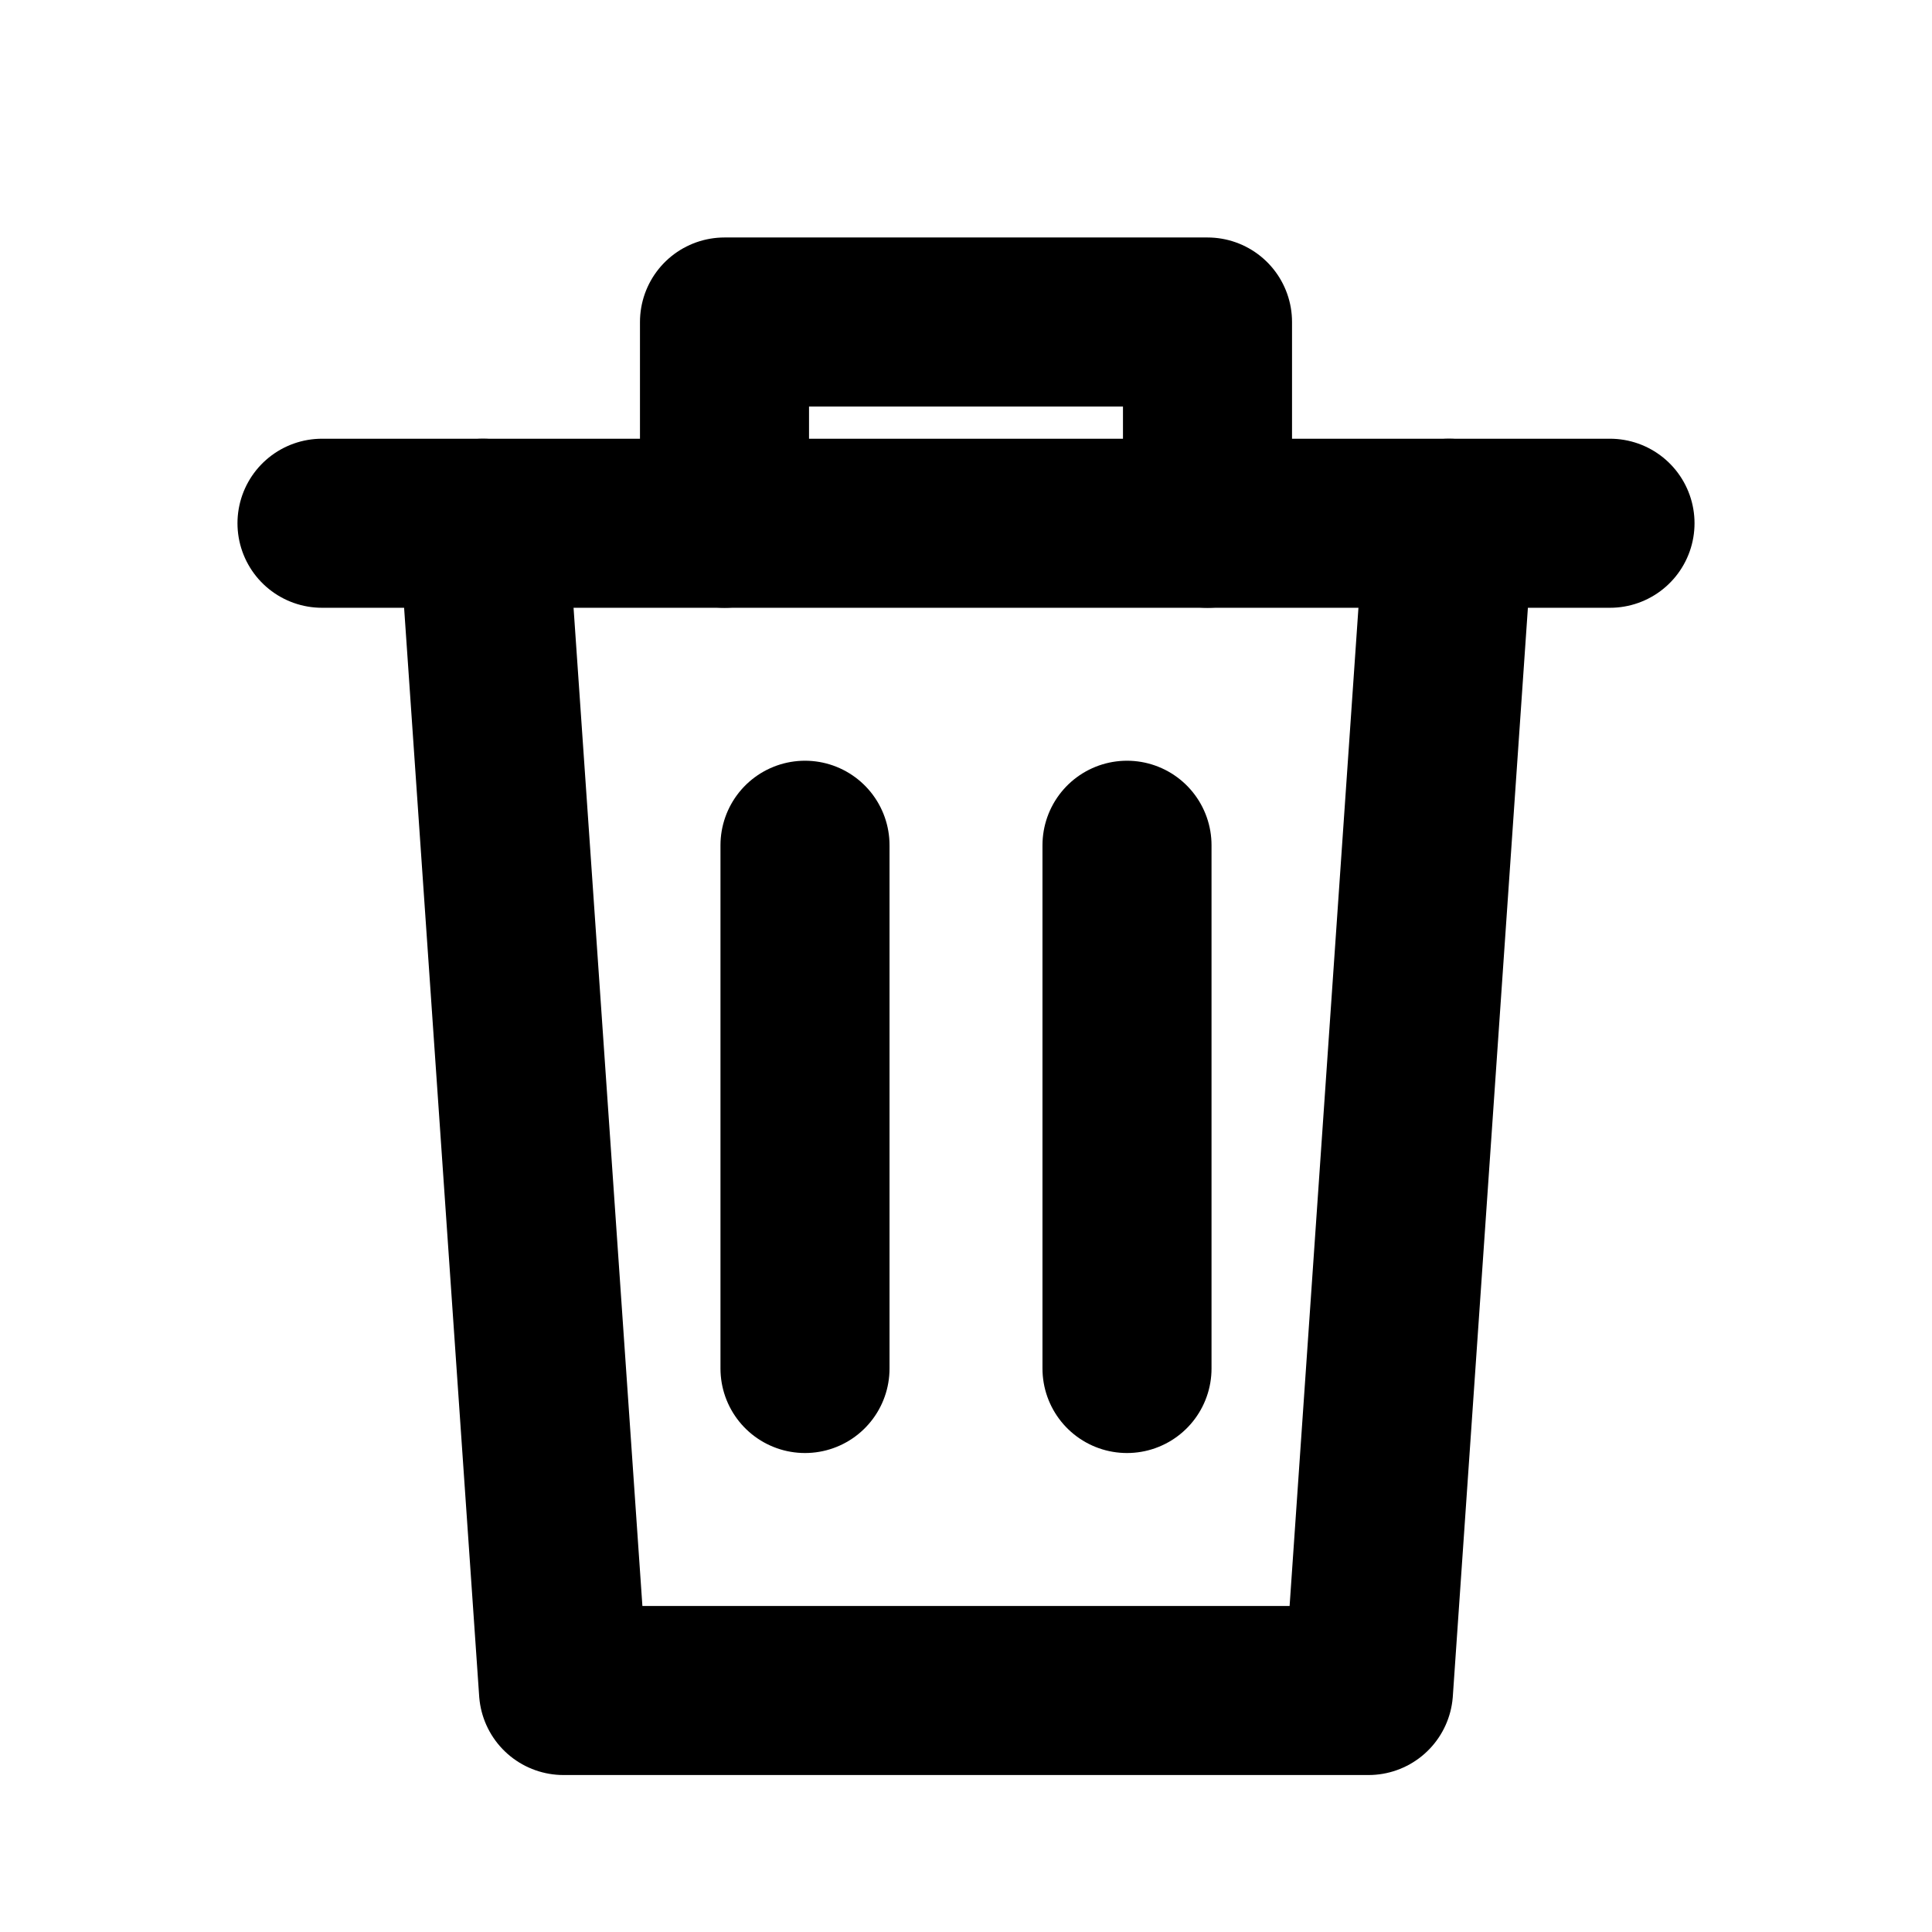
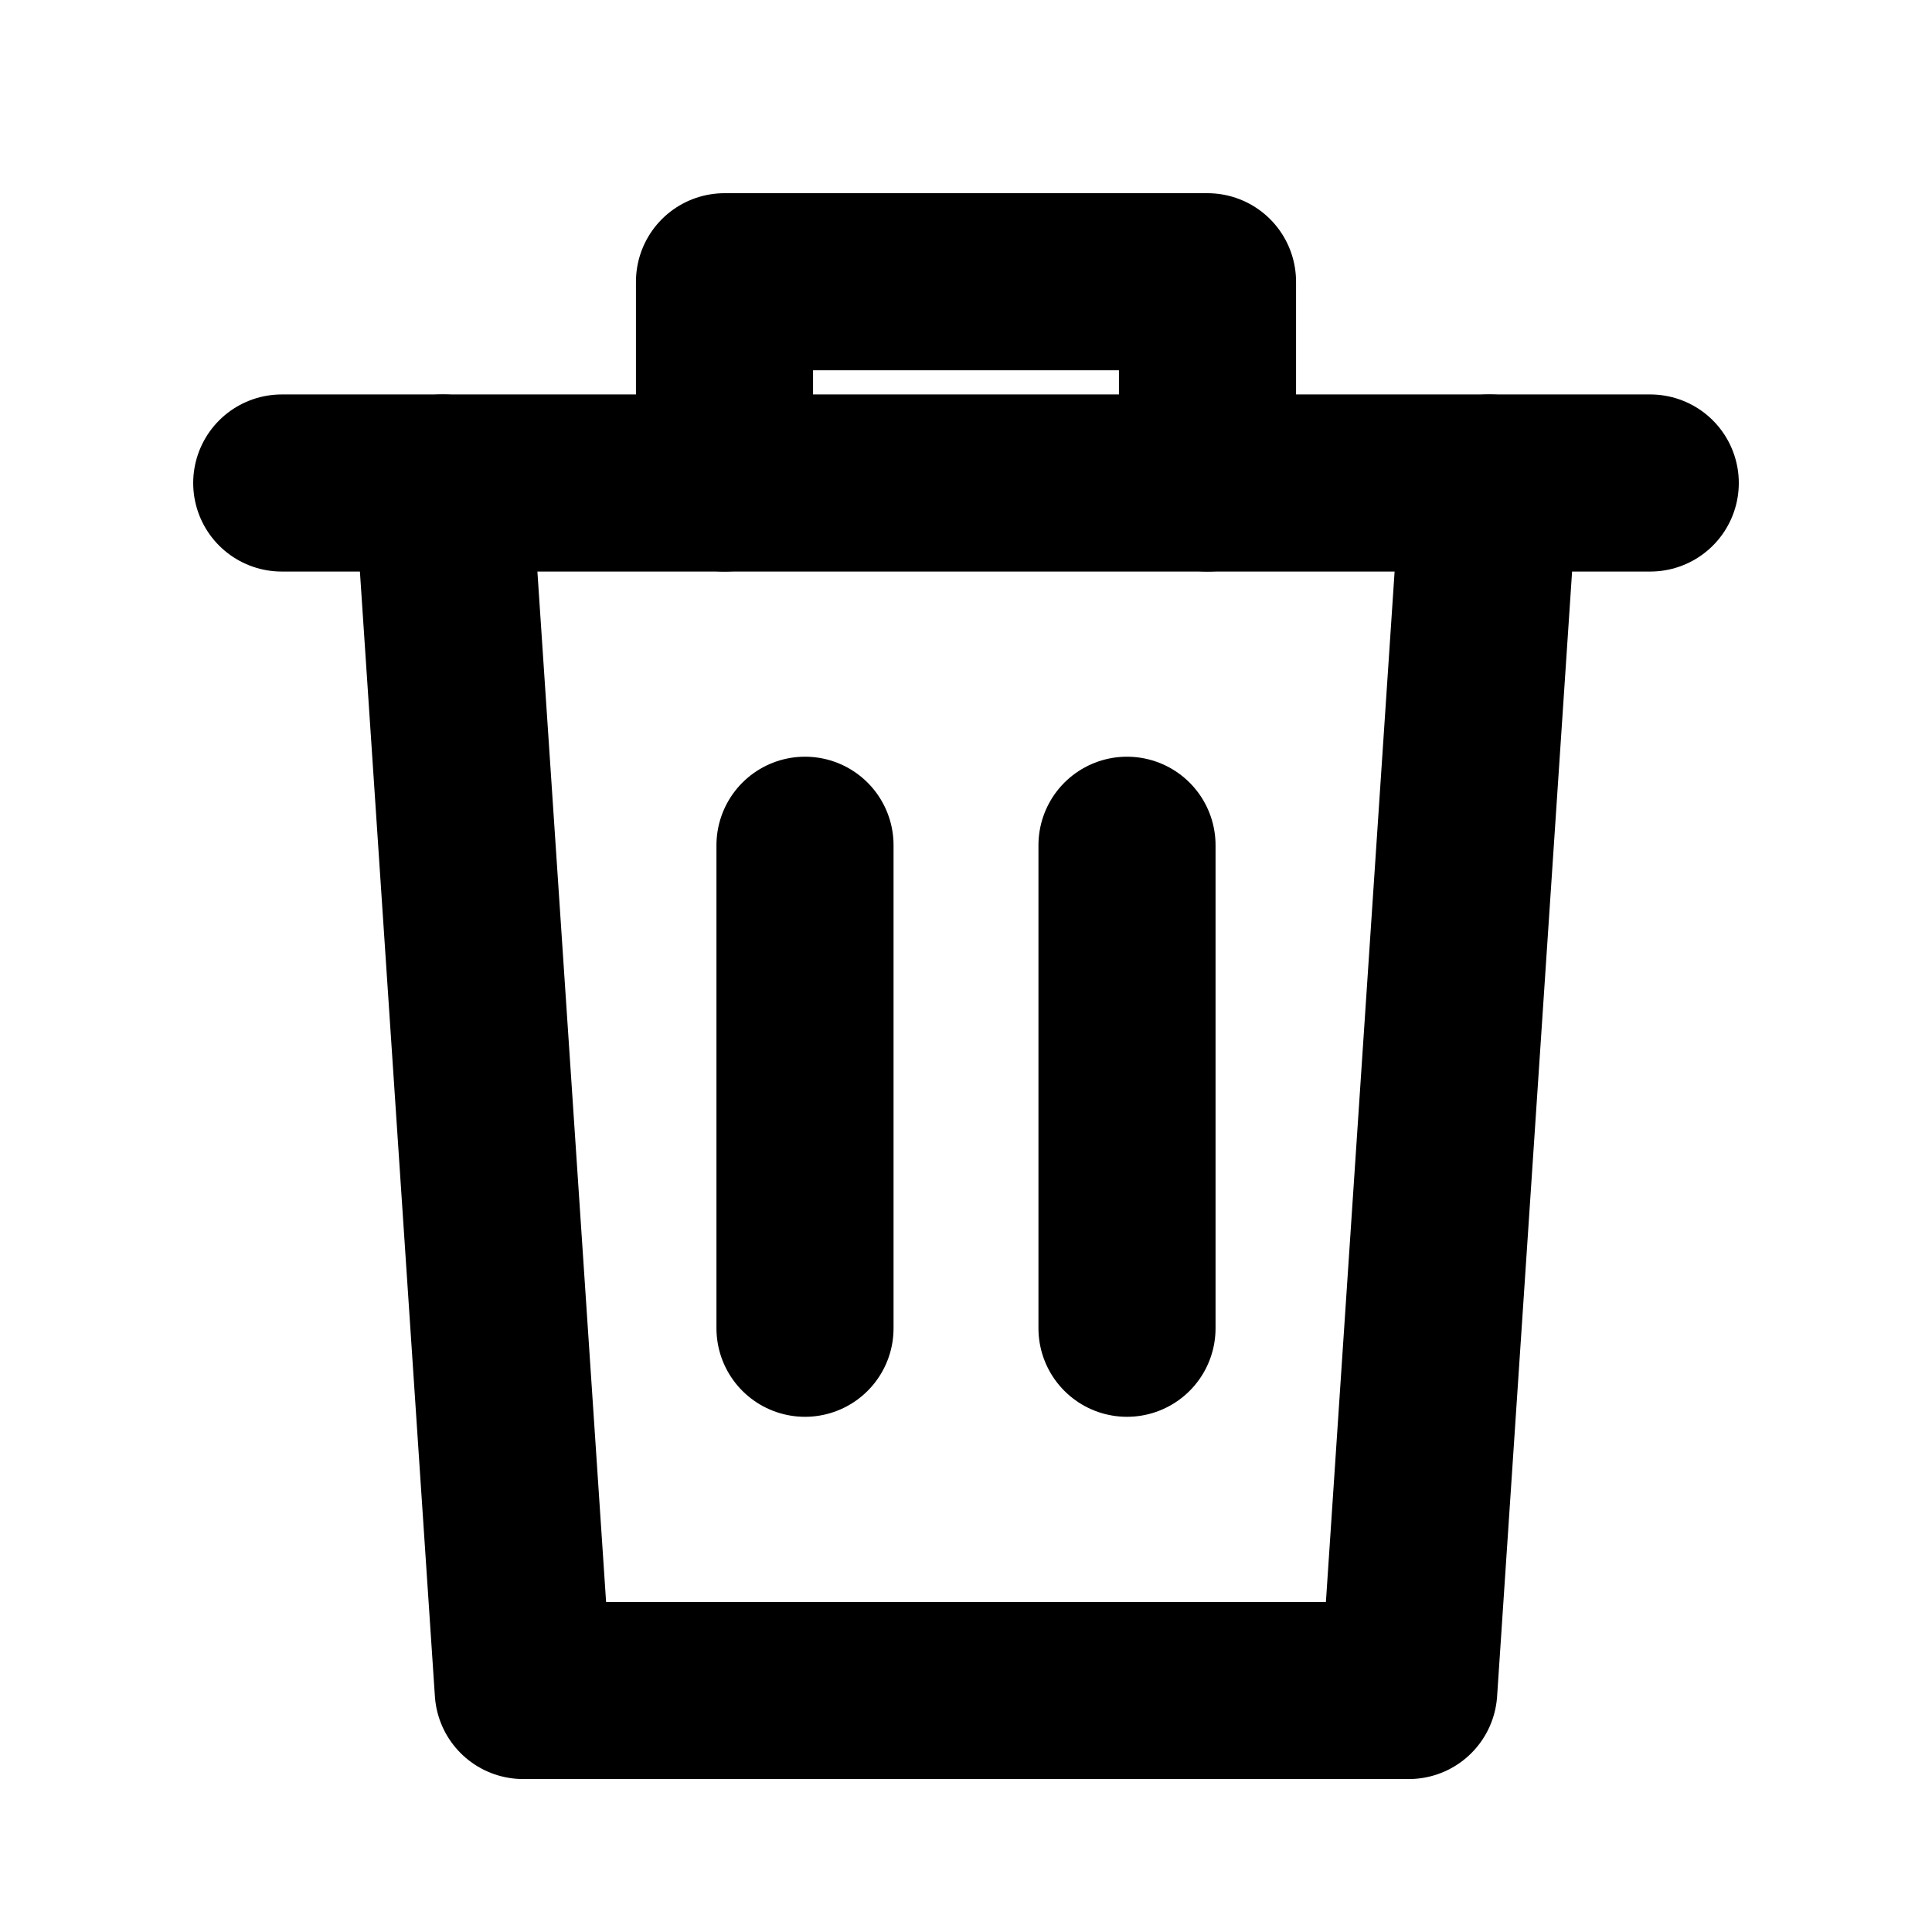
- <svg xmlns="http://www.w3.org/2000/svg" viewBox="0 0 24 24">
-   <g fill="none" stroke="#000" stroke-width="2.1" stroke-linecap="round" stroke-linejoin="round">
-     <path d="M4 6.5 H20" />
-     <path d="M9 6.5 V4 H15 V6.5" />
-     <path d="M6 6.5 L7 21 H17 L18 6.5" />
-     <path d="M10 10.5 V17" />
-     <path d="M14 10.5 V17" />
-   </g>
+ <svg xmlns="http://www.w3.org/2000/svg" width="24" height="24" viewBox="0 0 24 24" fill="none">
+   <path d="M3.5 6H20.5" stroke="#000" stroke-width="2.2" stroke-linecap="round" stroke-linejoin="round" />
+   <path d="M9 6V3.5H15V6" stroke="#000" stroke-width="2.2" stroke-linecap="round" stroke-linejoin="round" />
+   <path d="M5.5 6L6.5 21H17.5L18.5 6" stroke="#000" stroke-width="2.2" stroke-linecap="round" stroke-linejoin="round" />
+   <path d="M10 10.5V16.5" stroke="#000" stroke-width="2.2" stroke-linecap="round" stroke-linejoin="round" />
+   <path d="M14 10.5V16.5" stroke="#000" stroke-width="2.2" stroke-linecap="round" stroke-linejoin="round" />
</svg>
